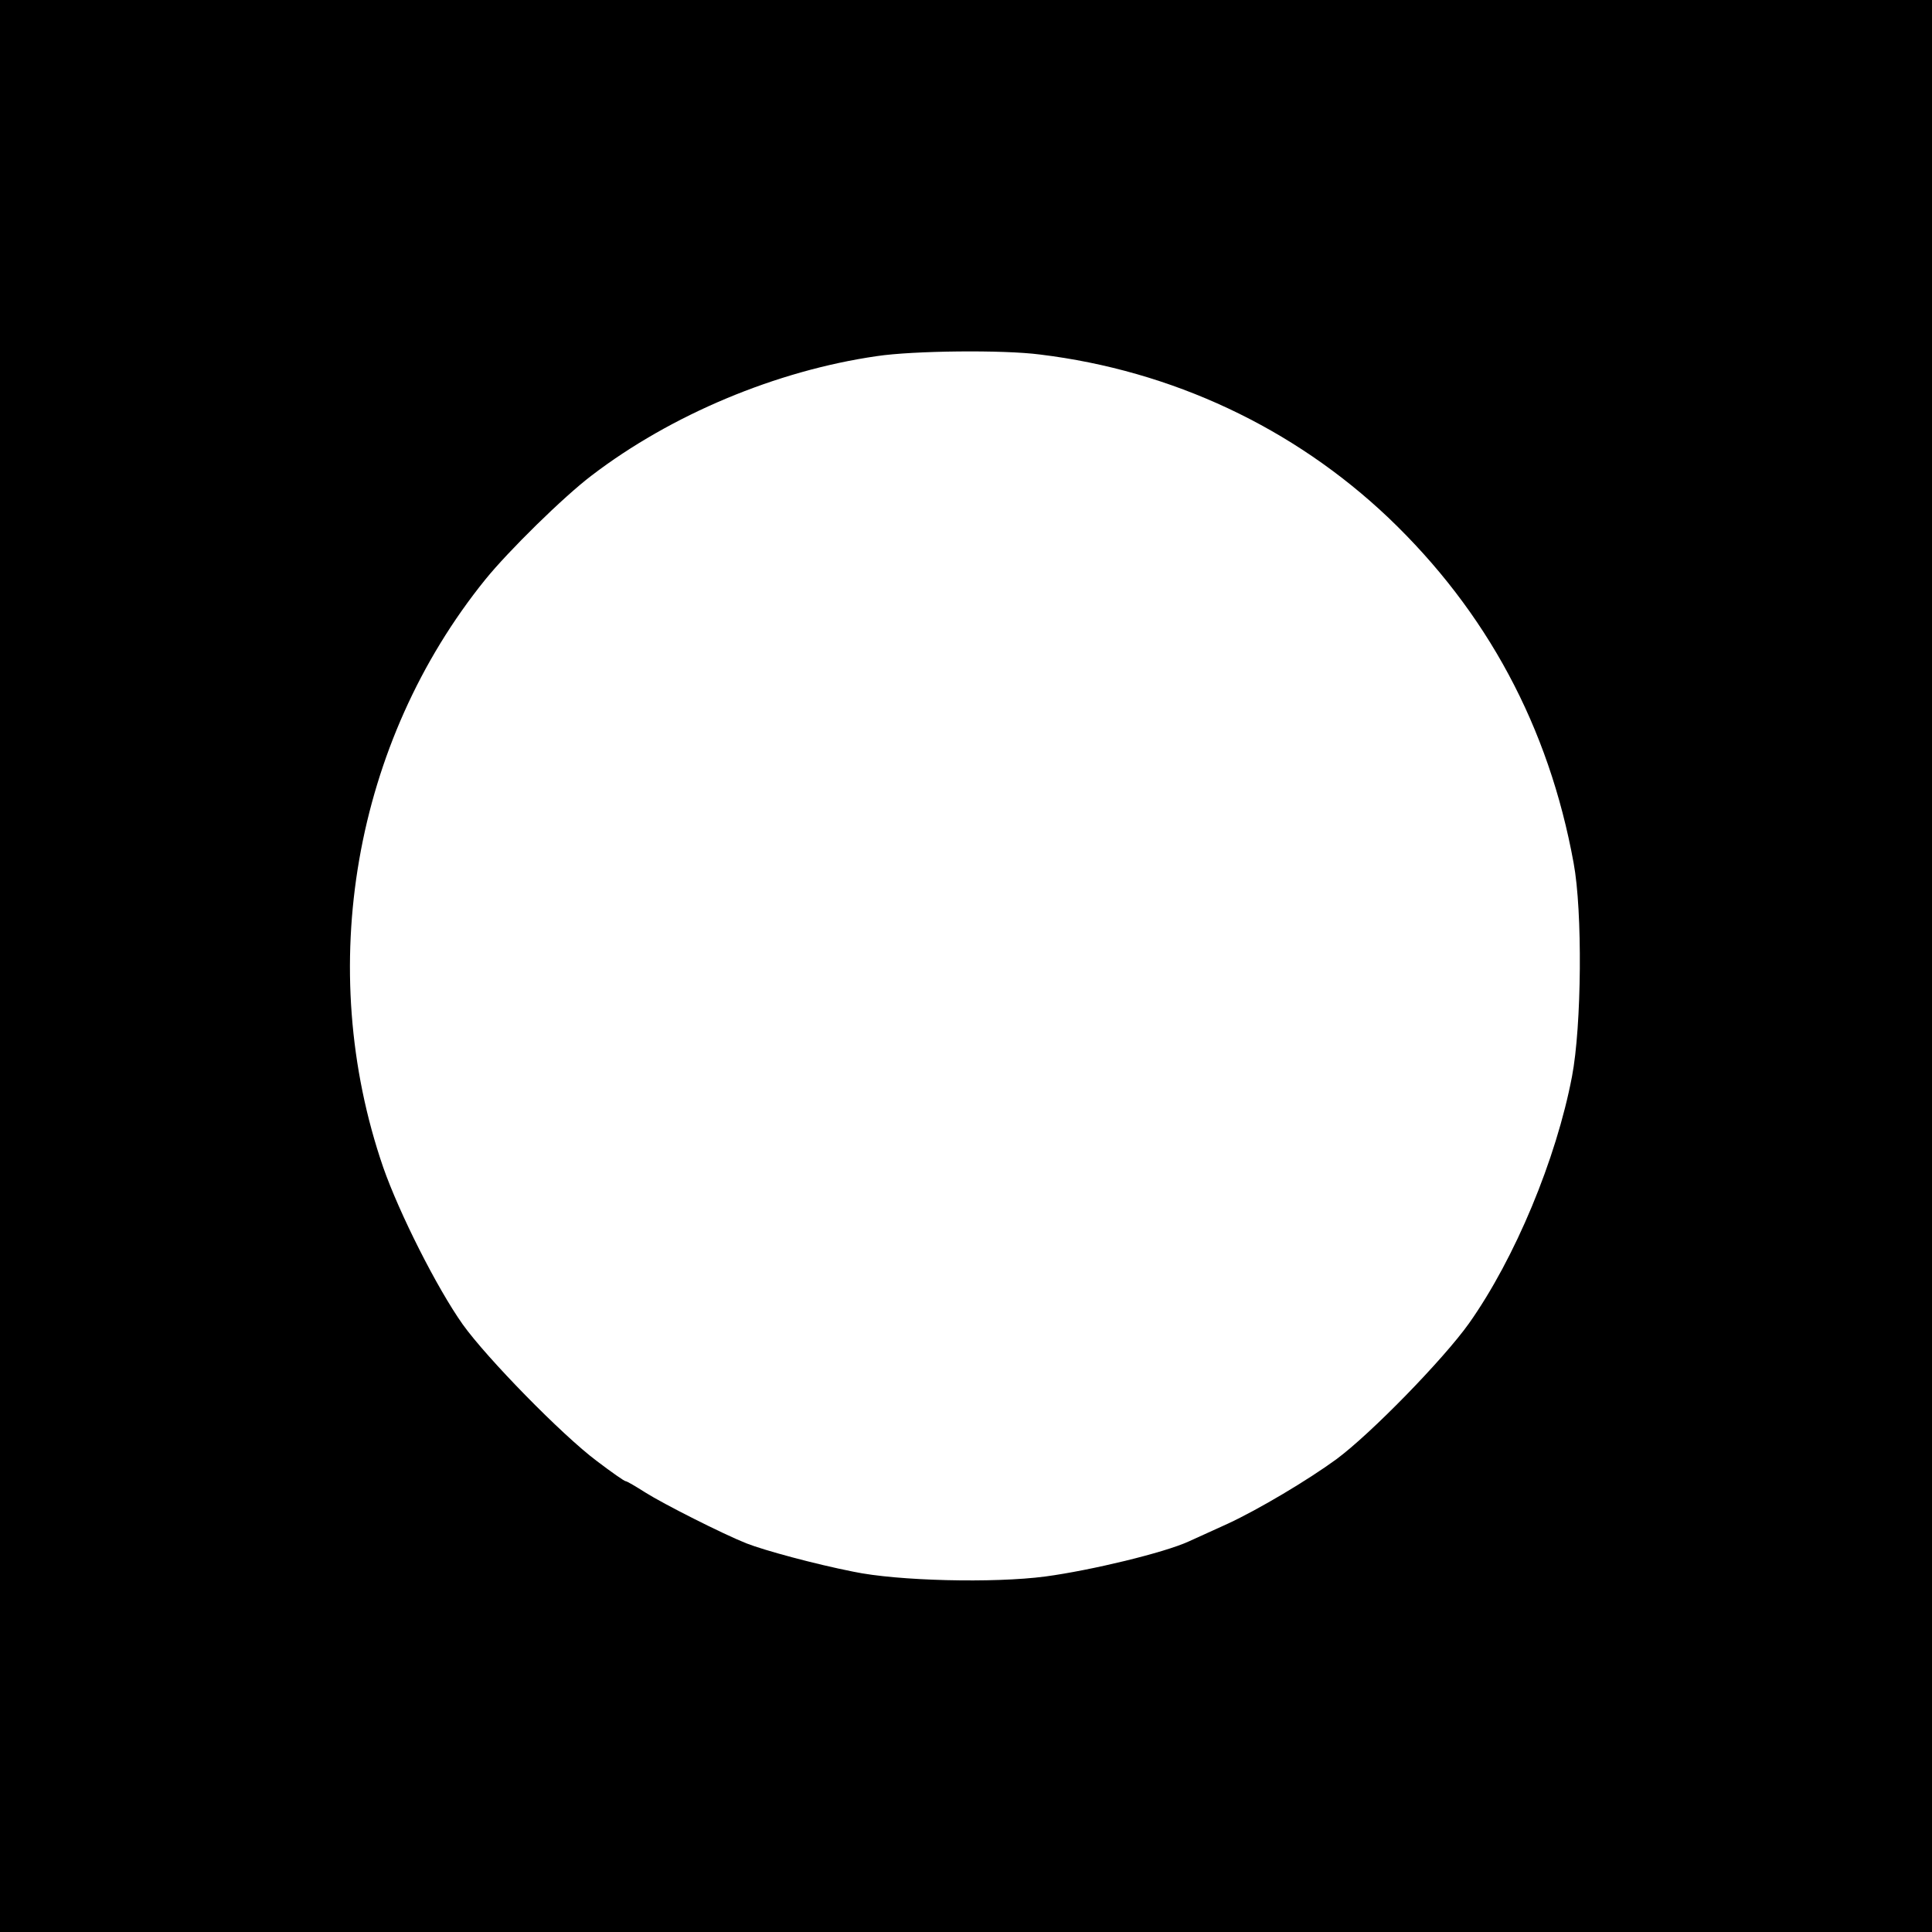
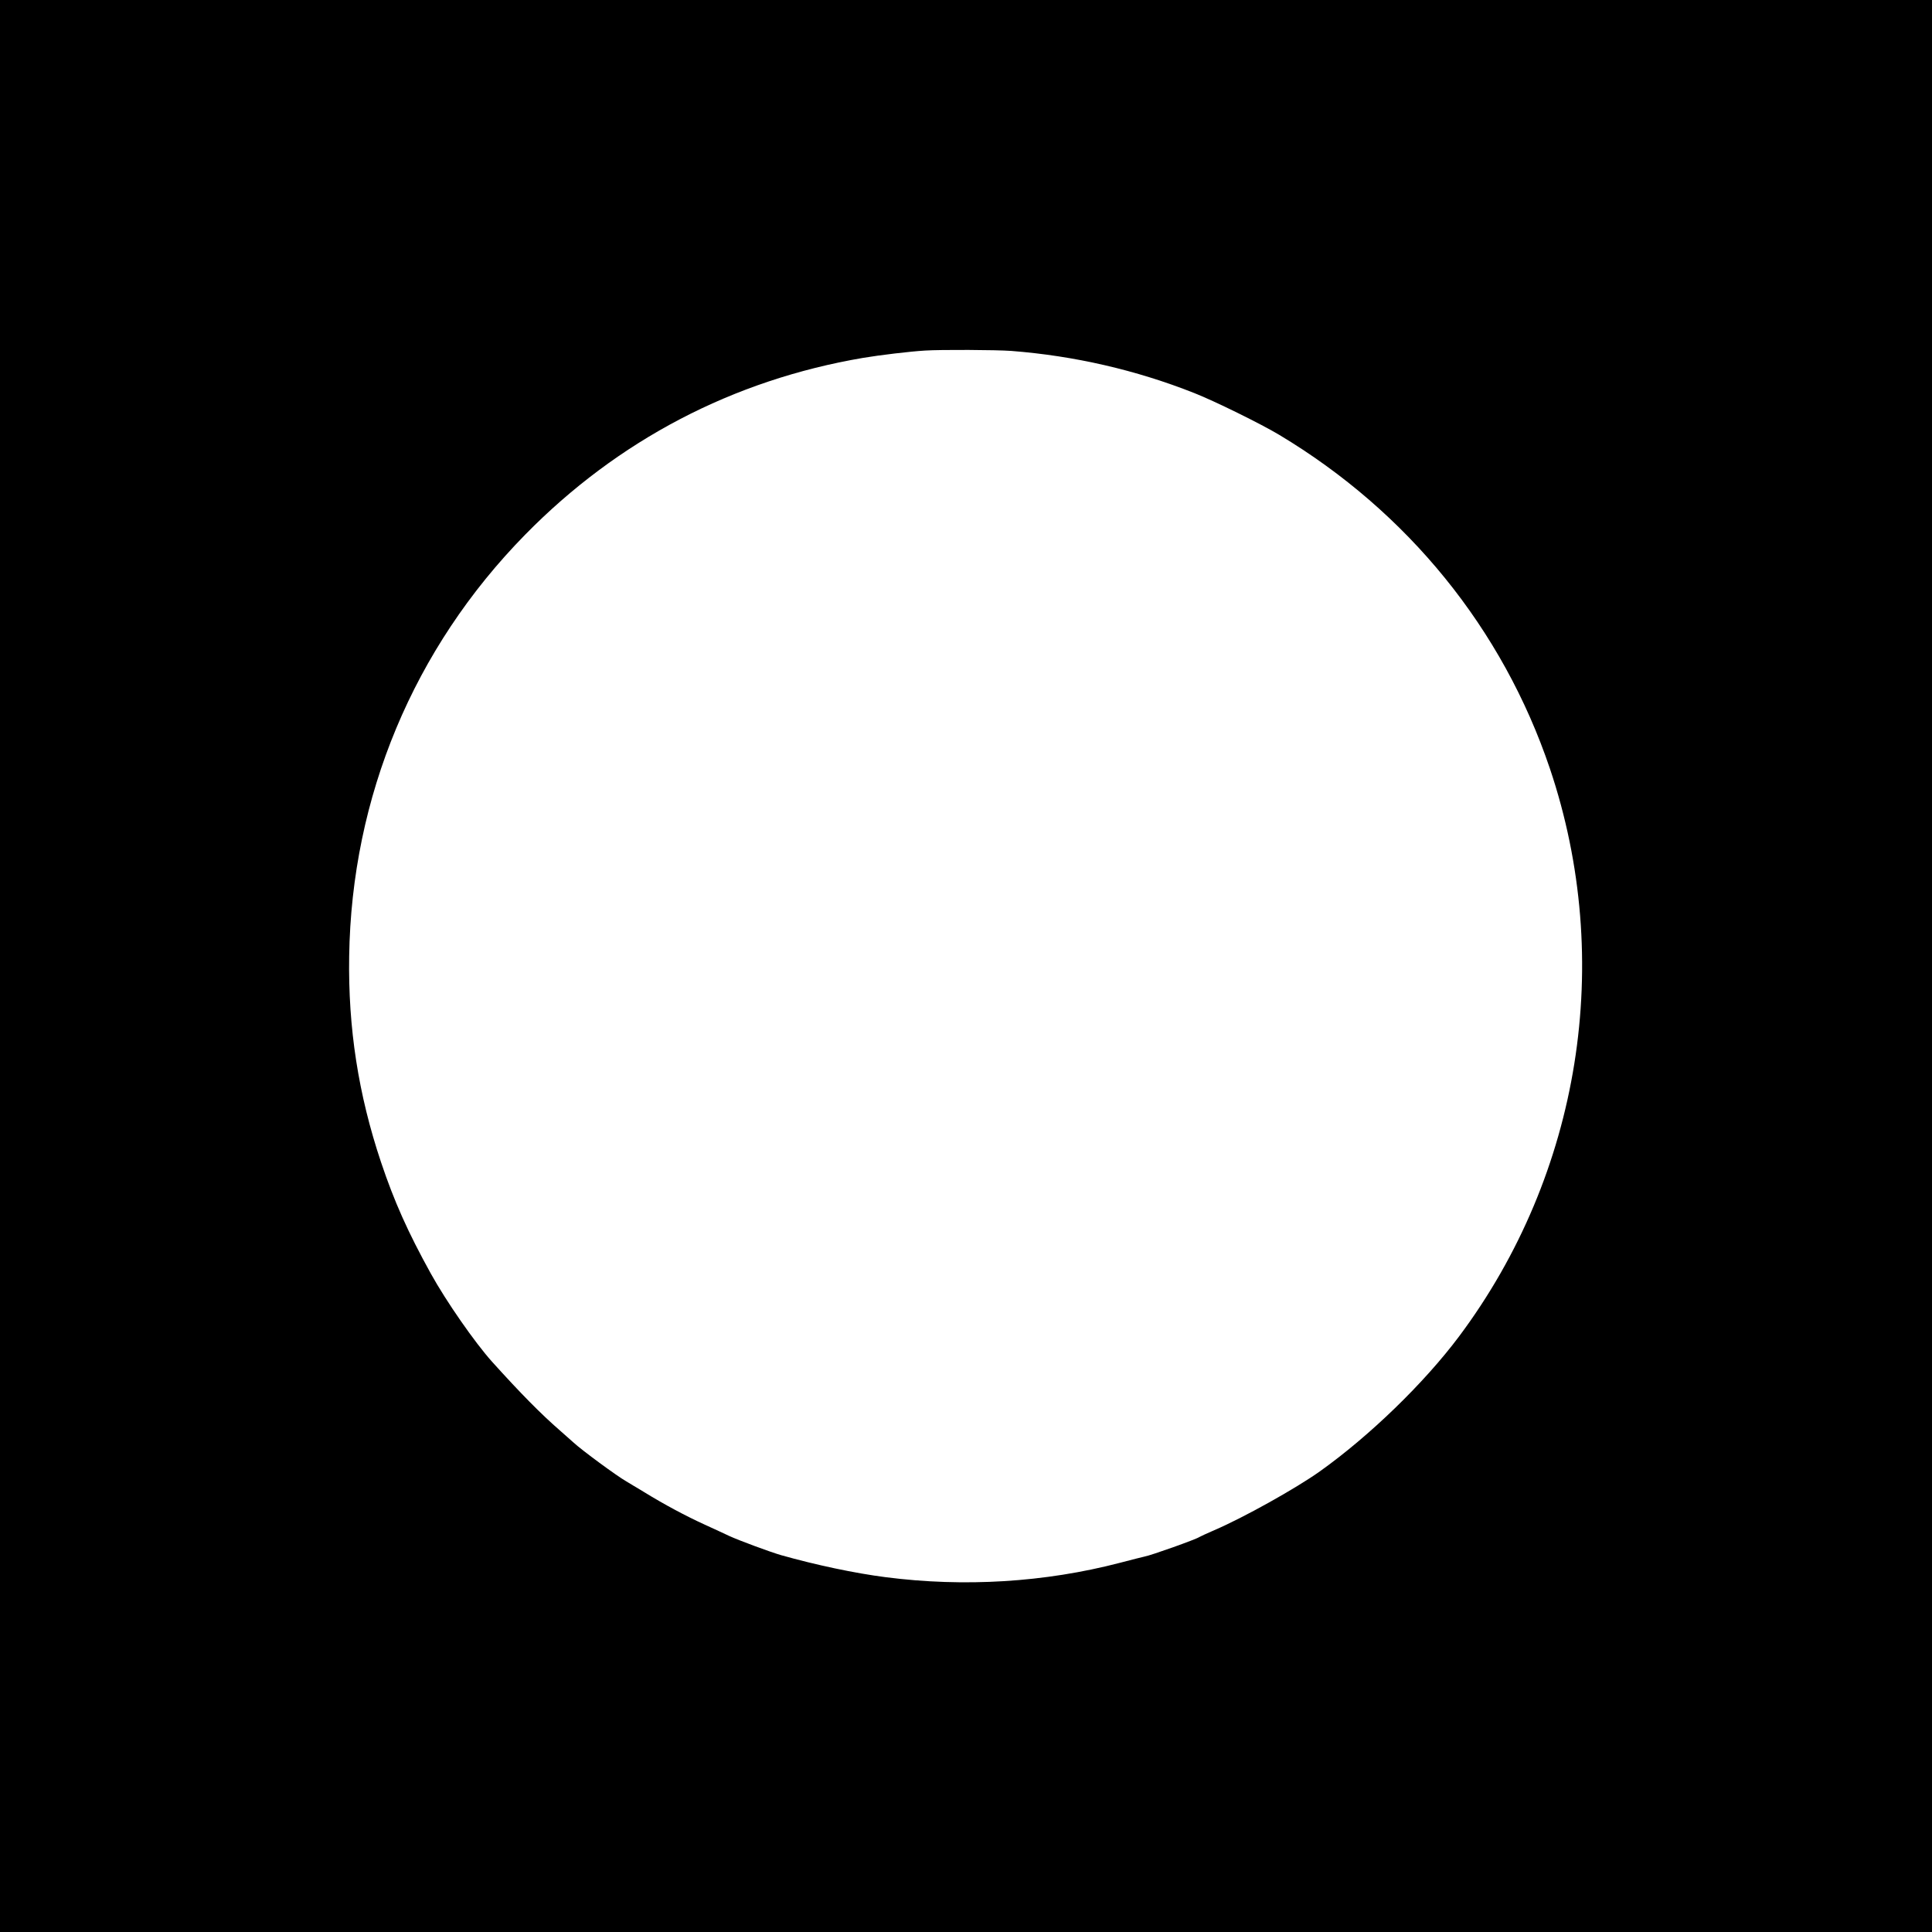
- <svg xmlns="http://www.w3.org/2000/svg" version="1.0" width="600pt" height="600pt" viewBox="0 0 600 600" preserveAspectRatio="xMidYMid meet">
-   <g transform="translate(0,600) scale(0.1,-0.1)" fill="#000000" stroke="none">
-     <path d="M0 3000 l0 -3000 3000 0 3000 0 0 3000 0 3000 -3000 0 -3000 0 0 -3000z m3230 1899 c410 -50 787 -227 1082 -507 305 -291 498 -649 575 -1072 28 -150 25 -506 -5 -663 -49 -257 -177 -565 -320 -767 -79 -111 -305 -343 -412 -422 -89 -65 -242 -156 -337 -200 -37 -17 -92 -42 -121 -55 -76 -35 -304 -90 -446 -109 -160 -21 -458 -14 -596 15 -121 24 -276 66 -332 88 -73 29 -257 122 -314 158 -30 19 -57 35 -61 35 -4 0 -44 28 -90 63 -107 80 -341 319 -416 424 -80 113 -197 345 -247 488 -213 619 -91 1320 317 1825 72 89 243 257 330 323 247 189 574 326 886 371 113 17 393 20 507 5z" />
+ <svg xmlns="http://www.w3.org/2000/svg" version="1.0" width="1536pt" height="1536pt" viewBox="0 0 1536 1536" preserveAspectRatio="xMidYMid meet">
+   <g transform="translate(0,1536) scale(0.1,-0.1)" fill="#000000" stroke="none">
+     <path d="M0 7680 l0 -7680 7680 0 7680 0 0 7680 0 7680 -7680 0 -7680 0 0 -7680z m8041 4890 c500 -39 989 -151 1454 -335 158 -62 530 -245 675 -332 1023 -613 1777 -1543 2152 -2653 515 -1529 244 -3223 -722 -4515 -278 -371 -711 -791 -1107 -1073 -191 -136 -609 -369 -838 -467 -60 -26 -114 -51 -120 -55 -25 -18 -384 -146 -435 -155 -14 -3 -102 -25 -197 -50 -595 -155 -1236 -195 -1863 -114 -242 31 -554 97 -830 175 -87 25 -340 119 -411 152 -35 17 -125 58 -199 92 -149 68 -321 160 -480 258 -58 35 -121 73 -140 84 -78 45 -354 248 -421 310 -20 18 -67 60 -105 93 -153 133 -315 297 -543 550 -137 153 -363 478 -486 700 -182 329 -291 573 -396 886 -180 538 -262 1066 -253 1636 19 1268 512 2448 1399 3352 738 752 1652 1230 2688 1406 131 22 372 51 492 58 126 8 564 6 686 -3z" />
  </g>
</svg>
